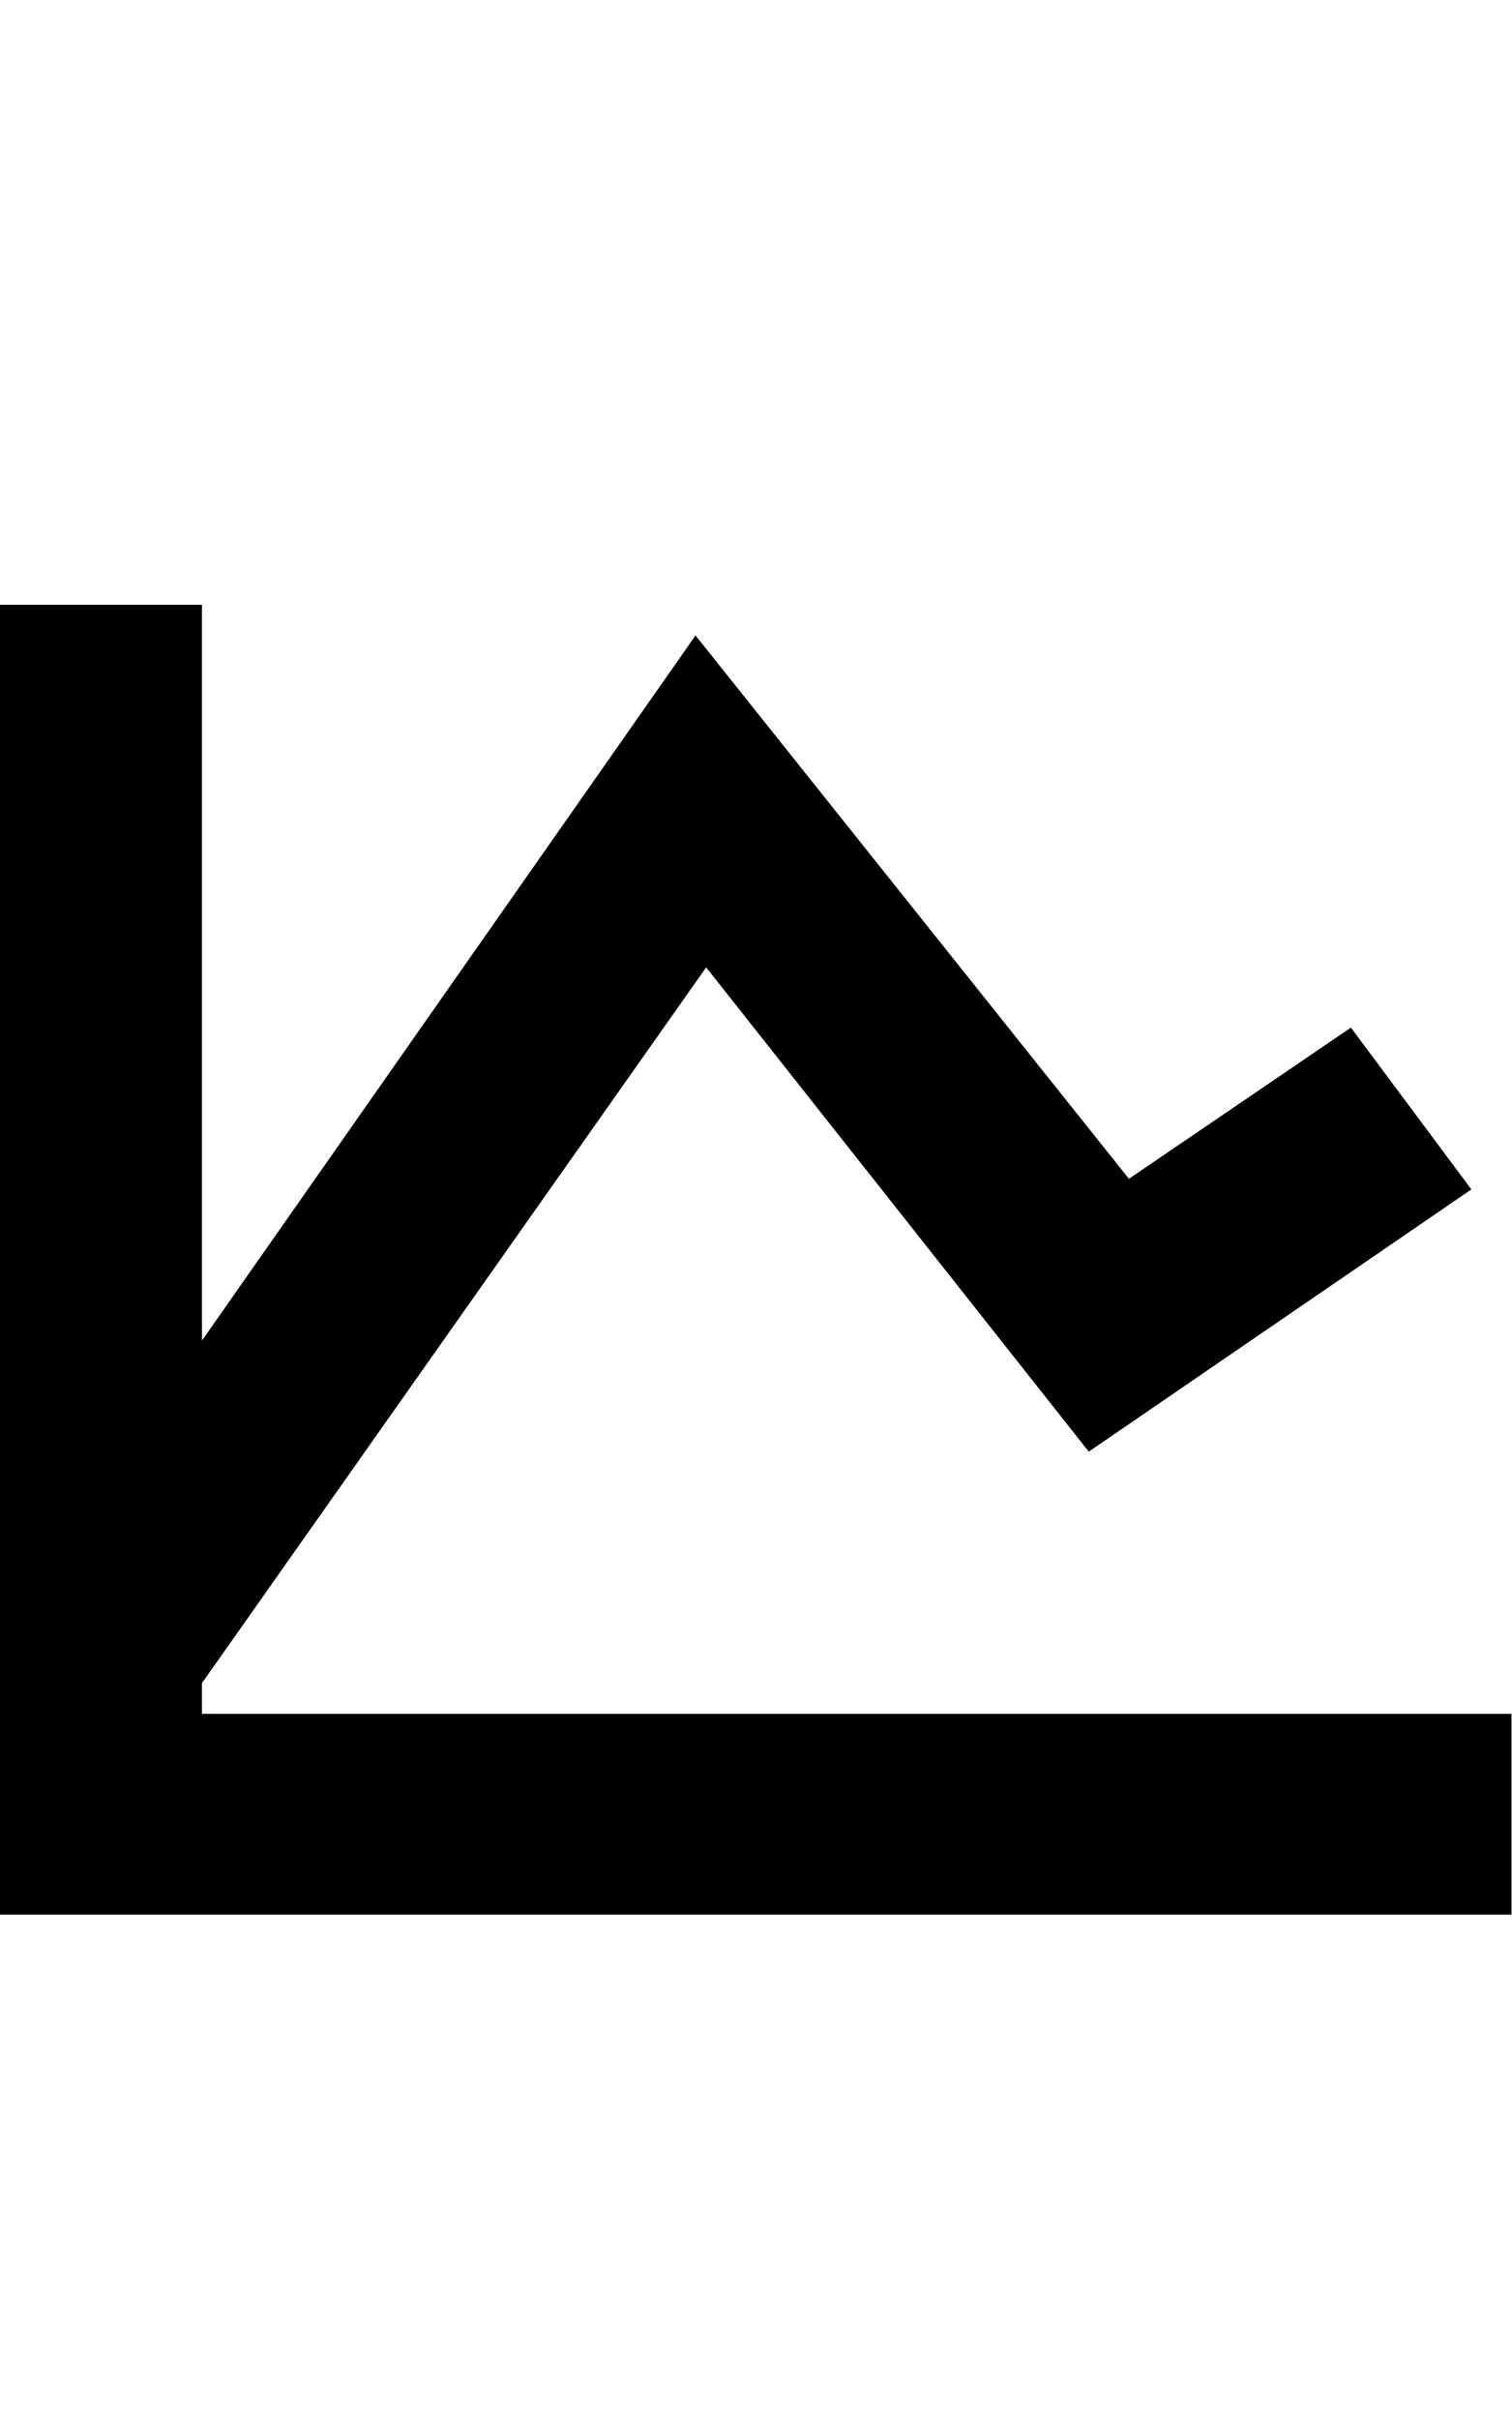
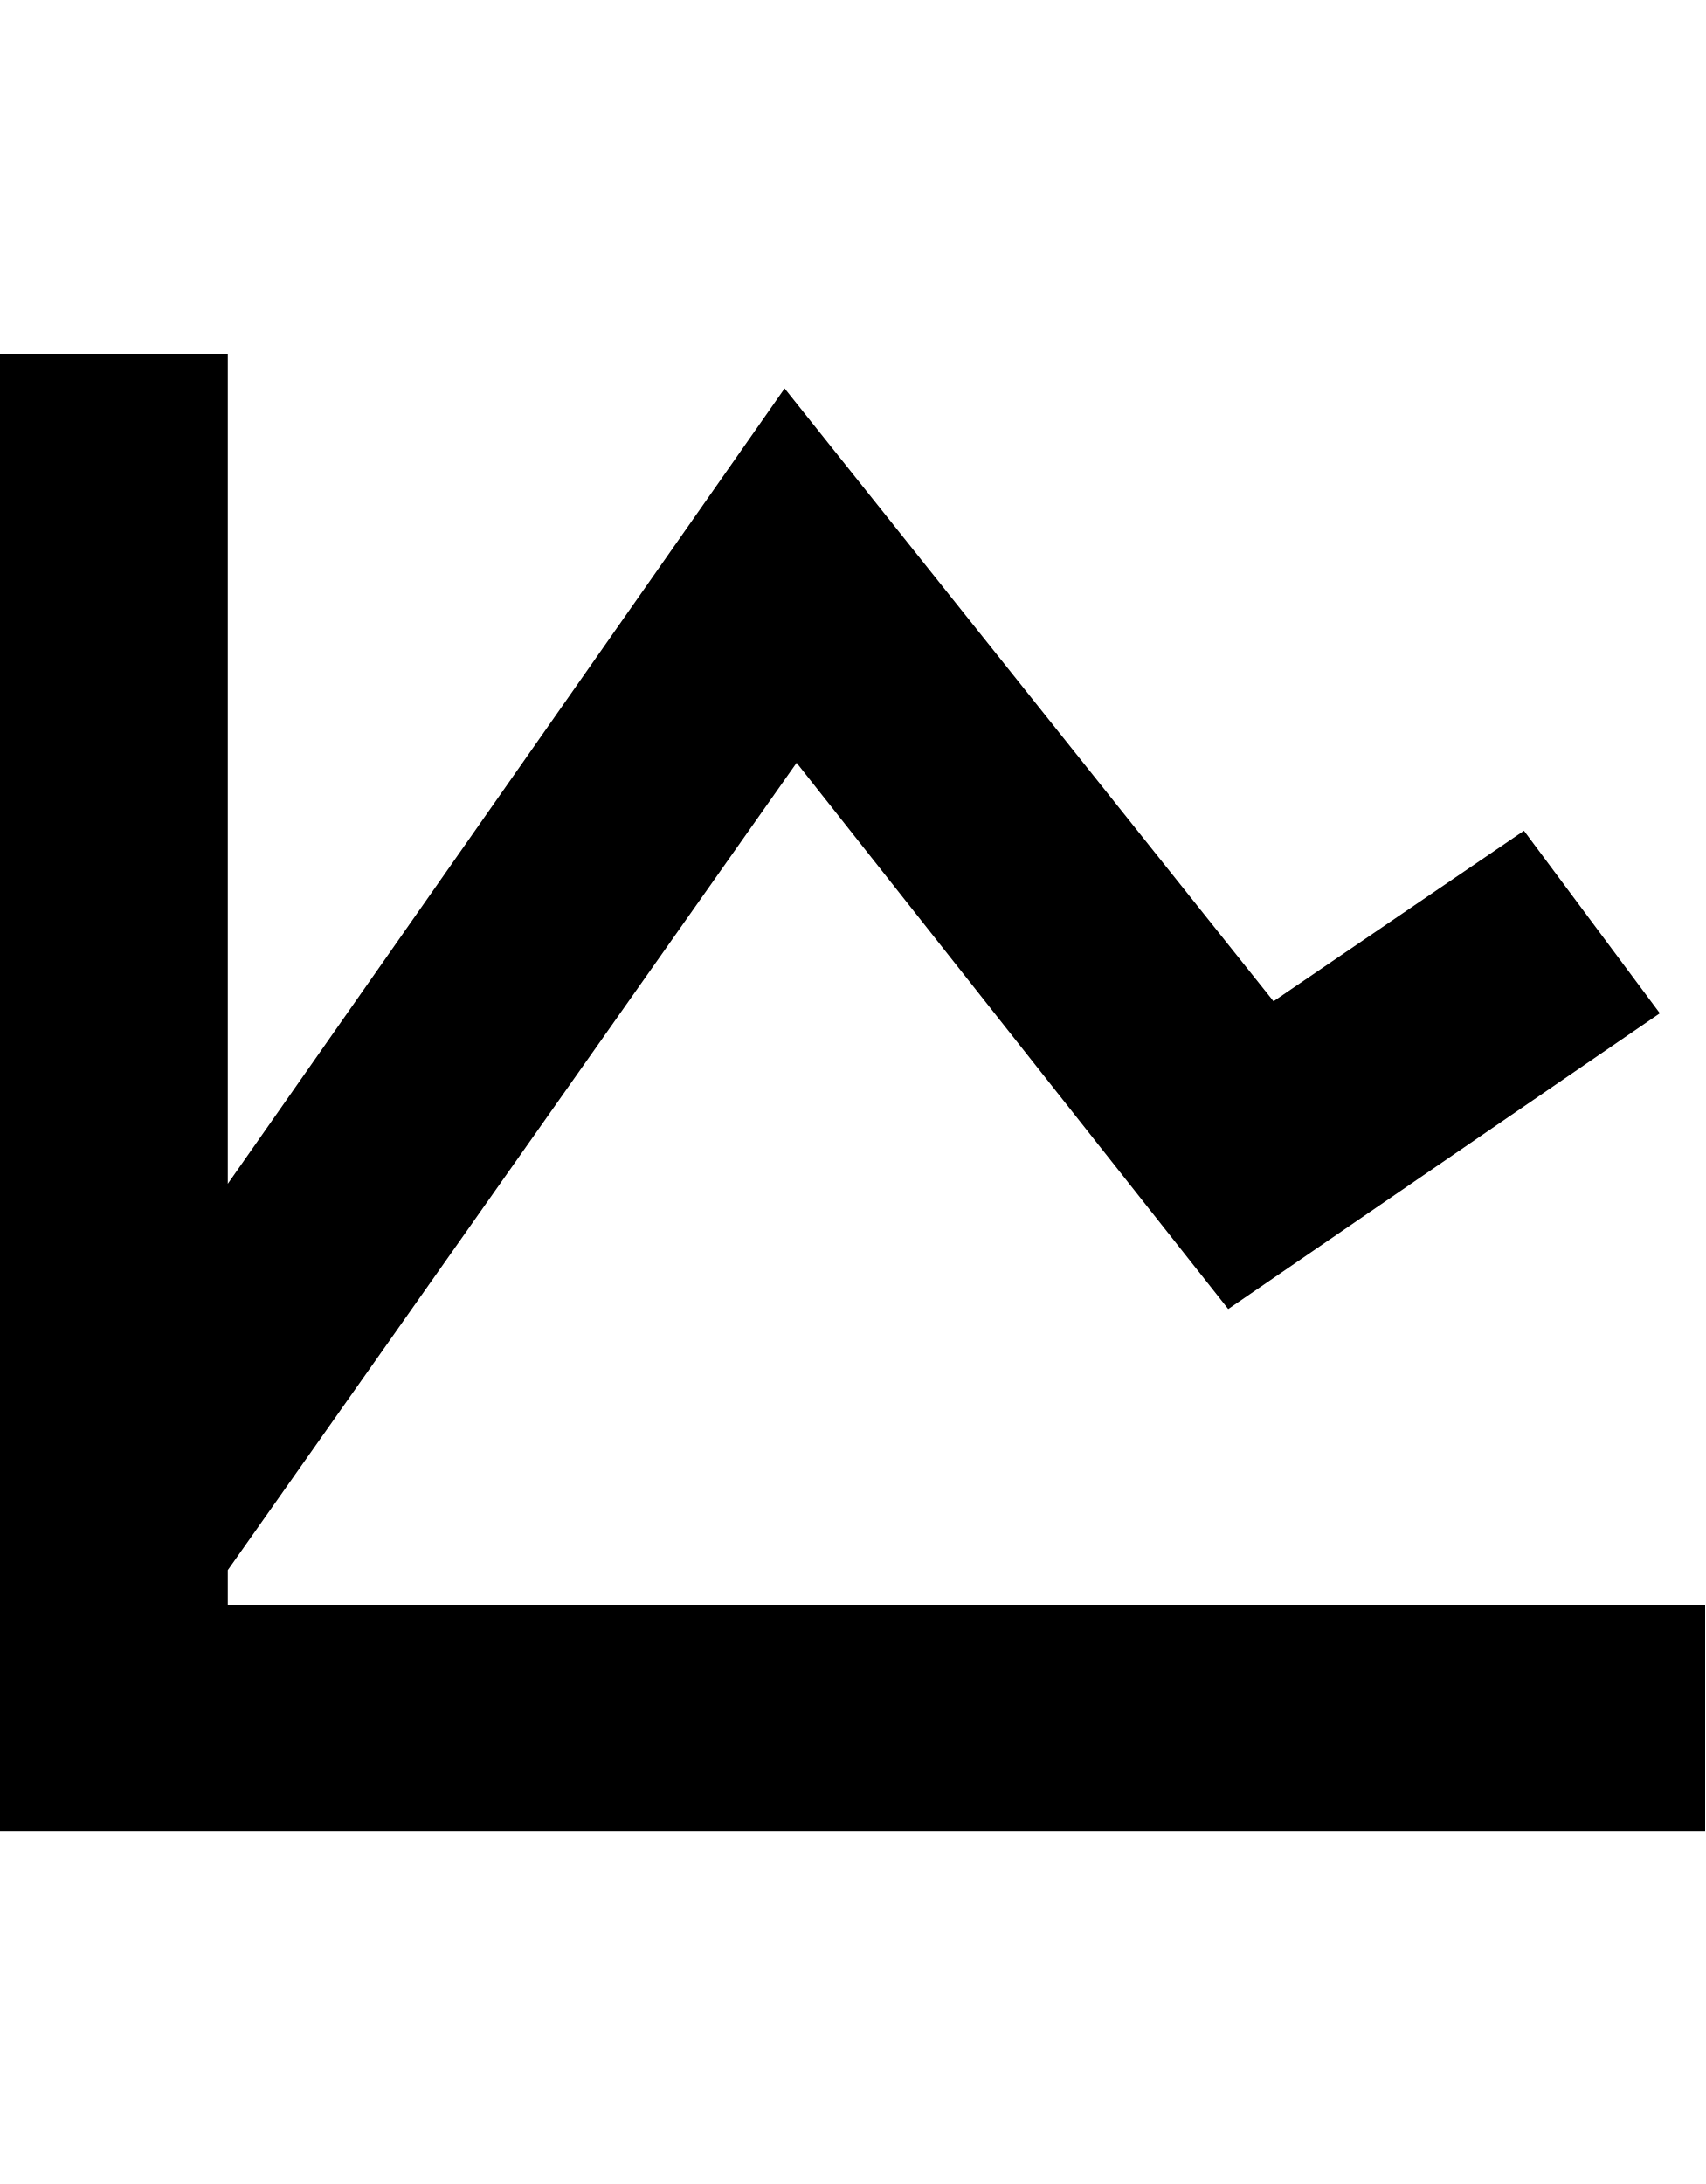
- <svg xmlns="http://www.w3.org/2000/svg" height="1000px" width="625px">
-   <g>
-     <path d="M0 791.504c0 0 0 -541.504 0 -541.504c0 0 83.496 0 83.496 0c0 0 0 304.199 0 304.199c0 0 204.102 -291.504 204.102 -291.504c0 0 179.199 224.61 179.199 224.61c0 0 91.797 -62.5 91.797 -62.5c0 0 49.804 66.894 49.804 66.894c0 0 -158.203 108.399 -158.203 108.399c0 0 -158.203 -200.196 -158.203 -200.196c0 0 -208.496 295.899 -208.496 295.899c0 0 0 12.695 0 12.695c0 0 541.504 0 541.504 0c0 0 0 83.008 0 83.008c0 0 -625 0 -625 0c0 0 0 0 0 0" />
-   </g>
+ <svg xmlns="http://www.w3.org/2000/svg" height="1000" width="781">
+   <path d="M0 838.49l0-676.49l104.31 0l0 380.03l254.98-364.17 223.87 280.6 114.68-78.08 62.22 83.57-197.64 135.42-197.64-250.1-260.47 369.66l0 15.86l676.49 0l0 103.7l-780.8 0z" />
</svg>
